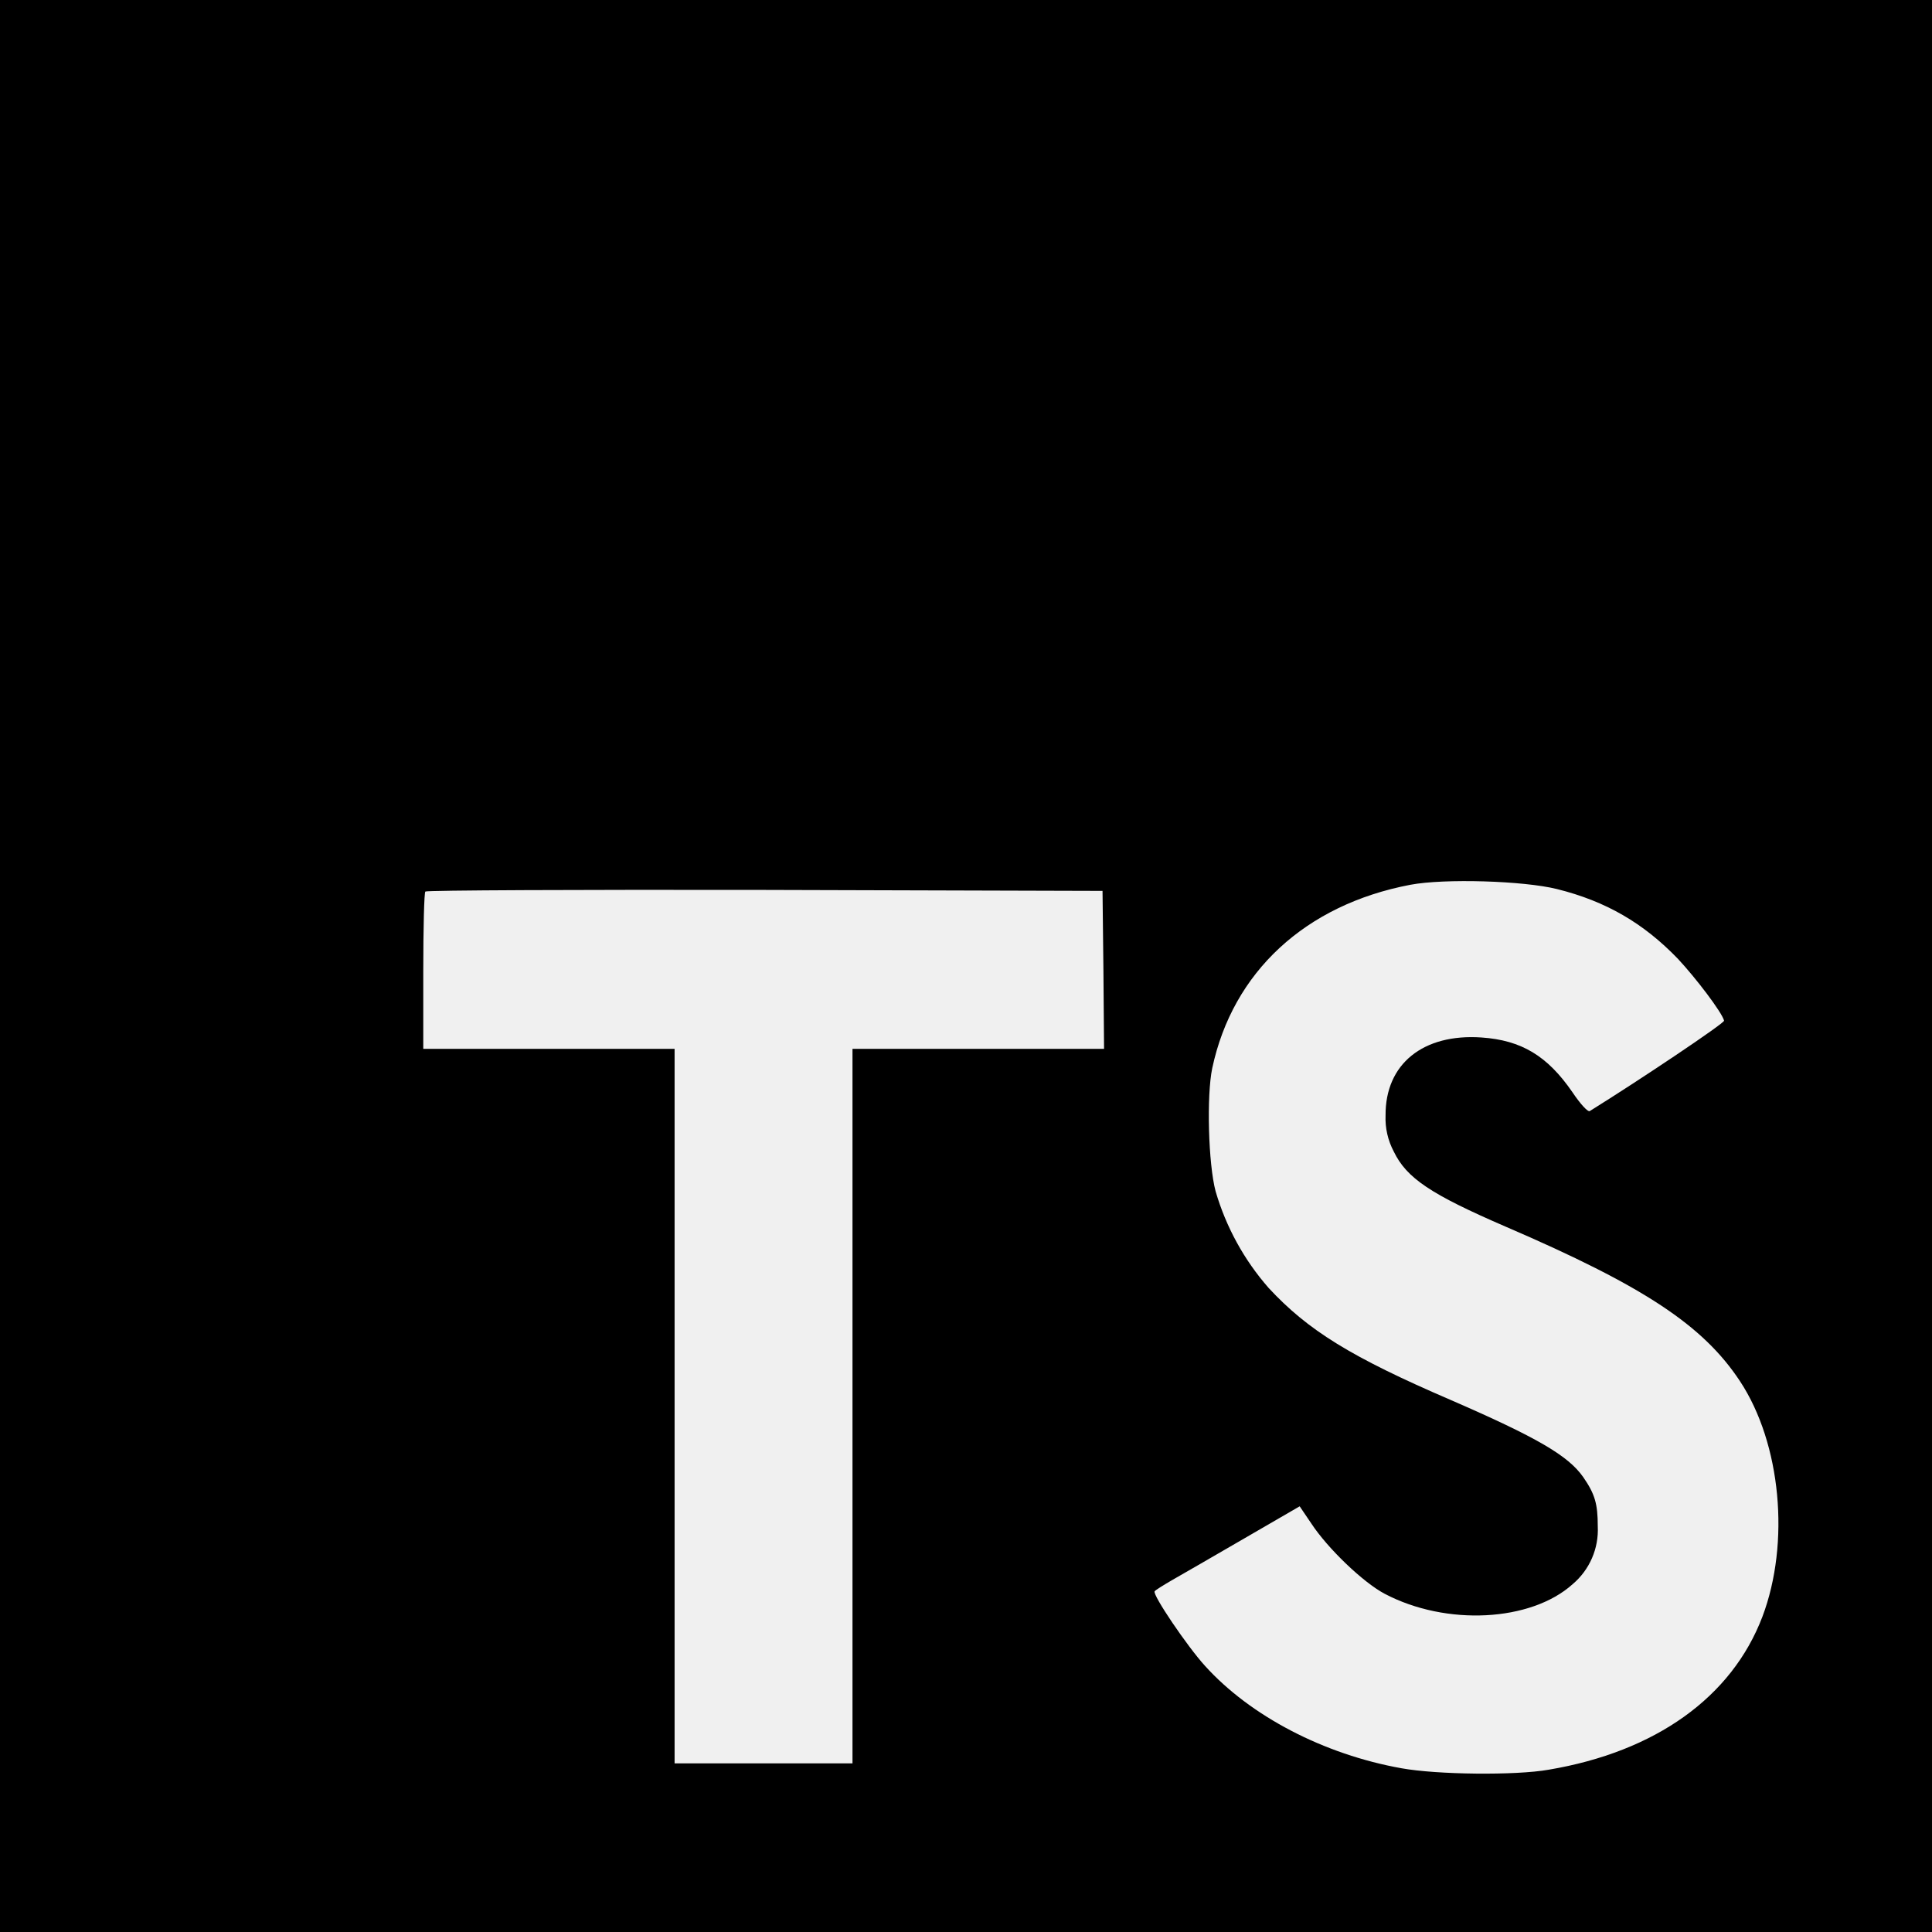
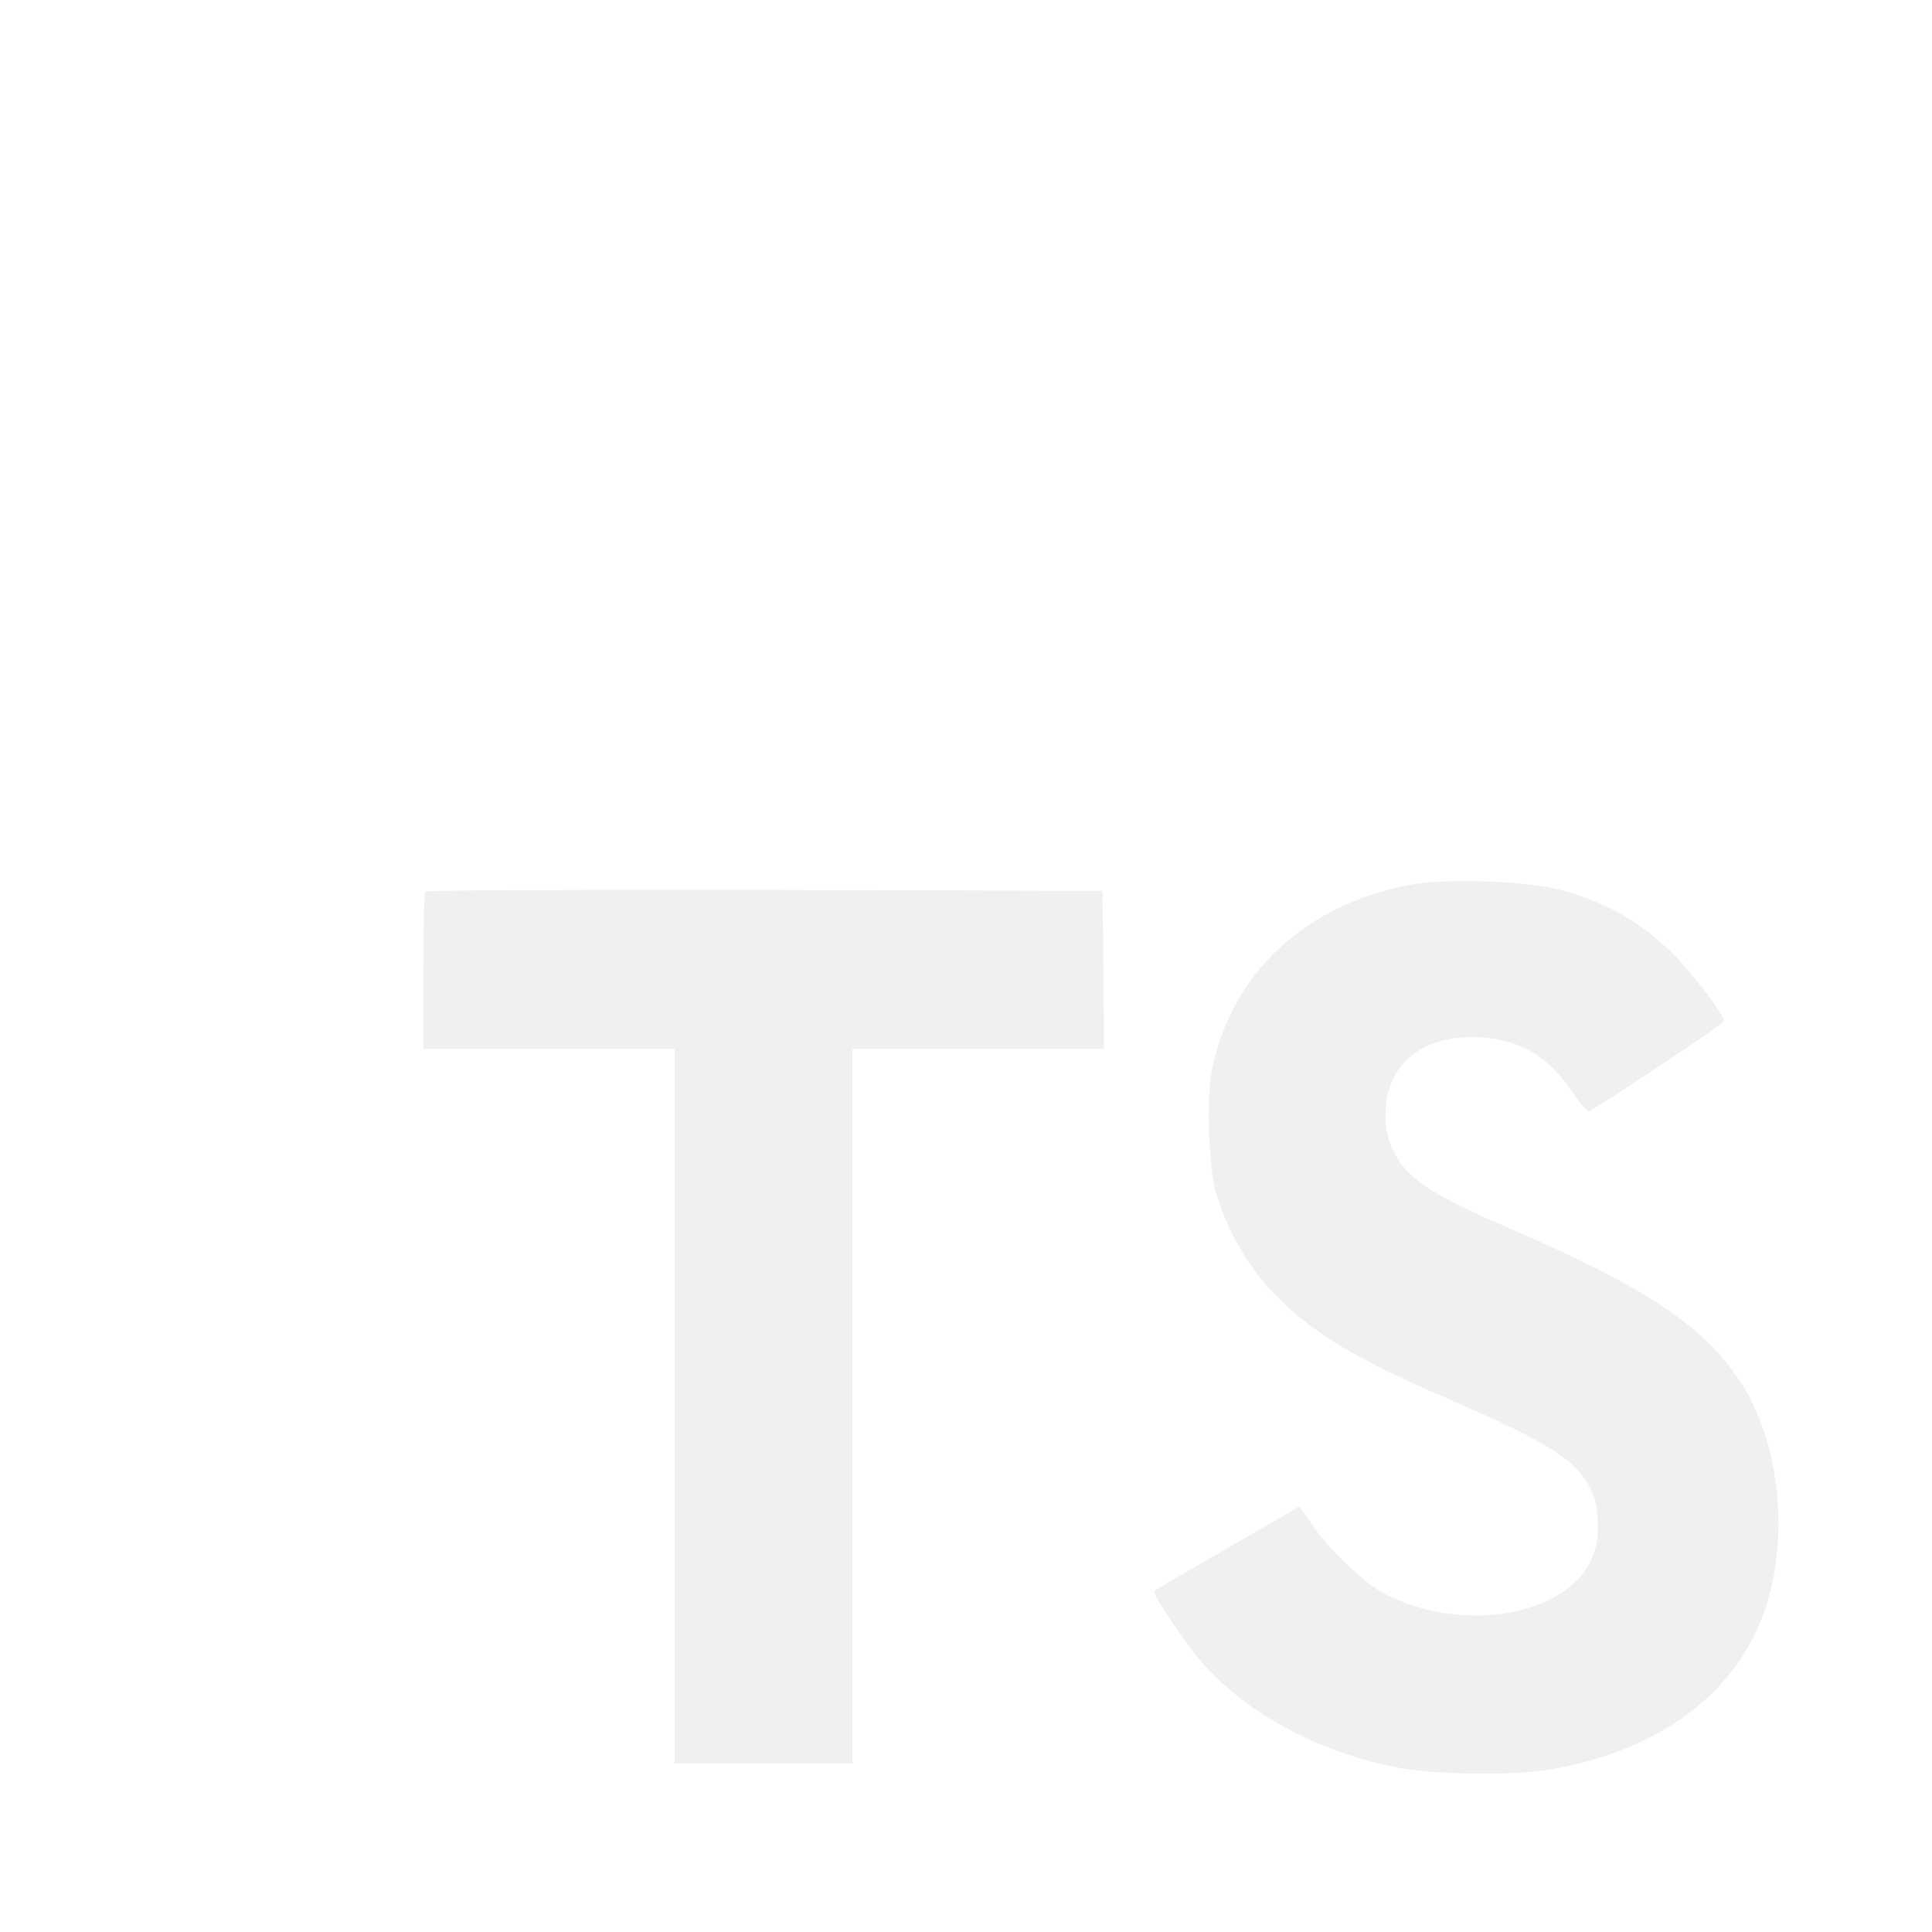
- <svg xmlns="http://www.w3.org/2000/svg" fill="#000000" width="800px" height="800px" viewBox="0 0 24 24" role="img">
-   <path d="M0 12v12h24V0H0zm19.341-.956c.61.152 1.074.423 1.501.865.221.236.549.666.575.77.008.03-1.036.73-1.668 1.123-.023.015-.115-.084-.217-.236-.31-.45-.633-.644-1.128-.678-.728-.05-1.196.331-1.192.967a.88.88 0 0 0 .102.45c.16.331.458.53 1.39.933 1.719.74 2.454 1.227 2.911 1.92.51.773.625 2.008.278 2.926-.38.998-1.325 1.676-2.655 1.9-.411.073-1.386.062-1.828-.018-.964-.172-1.878-.648-2.442-1.273-.221-.243-.652-.88-.625-.925.011-.016.11-.077.22-.141.108-.061.511-.294.892-.515l.69-.4.145.214c.202.308.643.731.91.872.766.404 1.817.347 2.335-.118a.883.883 0 0 0 .313-.72c0-.278-.035-.4-.18-.61-.186-.266-.567-.49-1.649-.96-1.238-.533-1.771-.864-2.259-1.39a3.165 3.165 0 0 1-.659-1.2c-.091-.339-.114-1.189-.042-1.531.255-1.197 1.158-2.03 2.461-2.278.423-.08 1.406-.05 1.821.053zm-5.634 1.002l.008.983H10.59v8.876H8.38v-8.876H5.258v-.964c0-.534.011-.98.026-.99.012-.016 1.913-.024 4.217-.02l4.195.012z" />
+ <svg xmlns="http://www.w3.org/2000/svg" width="800" height="800" viewBox="0 0 800 800" fill="none">
+   <g clip-path="url(#clip0_1_27)">
+     <path d="M0 400V800H800V0H0V400ZM644.7 368.133C665.033 373.2 680.5 382.233 694.733 396.967C702.1 404.833 713.033 419.167 713.9 422.633C714.167 423.633 679.367 446.967 658.3 460.067C657.533 460.567 654.467 457.267 651.067 452.2C640.733 437.2 629.967 430.733 613.467 429.6C589.2 427.933 573.6 440.633 573.733 461.833C573.512 467.047 574.686 472.225 577.133 476.833C582.467 487.867 592.4 494.5 623.467 507.933C680.767 532.6 705.267 548.833 720.5 571.933C737.5 597.7 741.333 638.867 729.767 669.467C717.1 702.733 685.6 725.333 641.267 732.8C627.567 735.233 595.067 734.867 580.333 732.2C548.2 726.467 517.733 710.6 498.933 689.767C491.567 681.667 477.2 660.433 478.1 658.933C478.467 658.4 481.767 656.367 485.433 654.233C489.033 652.2 502.467 644.433 515.167 637.067L538.167 623.733L543 630.867C549.733 641.133 564.433 655.233 573.333 659.933C598.867 673.4 633.9 671.5 651.167 656C654.639 653.075 657.387 649.387 659.197 645.223C661.007 641.06 661.83 636.534 661.6 632C661.6 622.733 660.433 618.667 655.6 611.667C649.4 602.8 636.7 595.333 600.633 579.667C559.367 561.9 541.6 550.867 525.333 533.333C515.181 521.762 507.683 508.11 503.367 493.333C500.333 482.033 499.567 453.7 501.967 442.3C510.467 402.4 540.567 374.633 584 366.367C598.1 363.7 630.867 364.7 644.7 368.133ZM456.9 401.533L457.167 434.3H353V730.167H279.333V434.3H175.267V402.167C175.267 384.367 175.633 369.5 176.133 369.167C176.533 368.633 239.9 368.367 316.7 368.5L456.533 368.9L456.9 401.533Z" fill="white" />
+   </g>
+   <defs>
+     <clipPath id="clip0_1_27">
+       <rect width="800" height="800" fill="white" />
+     </clipPath>
+   </defs>
</svg>
